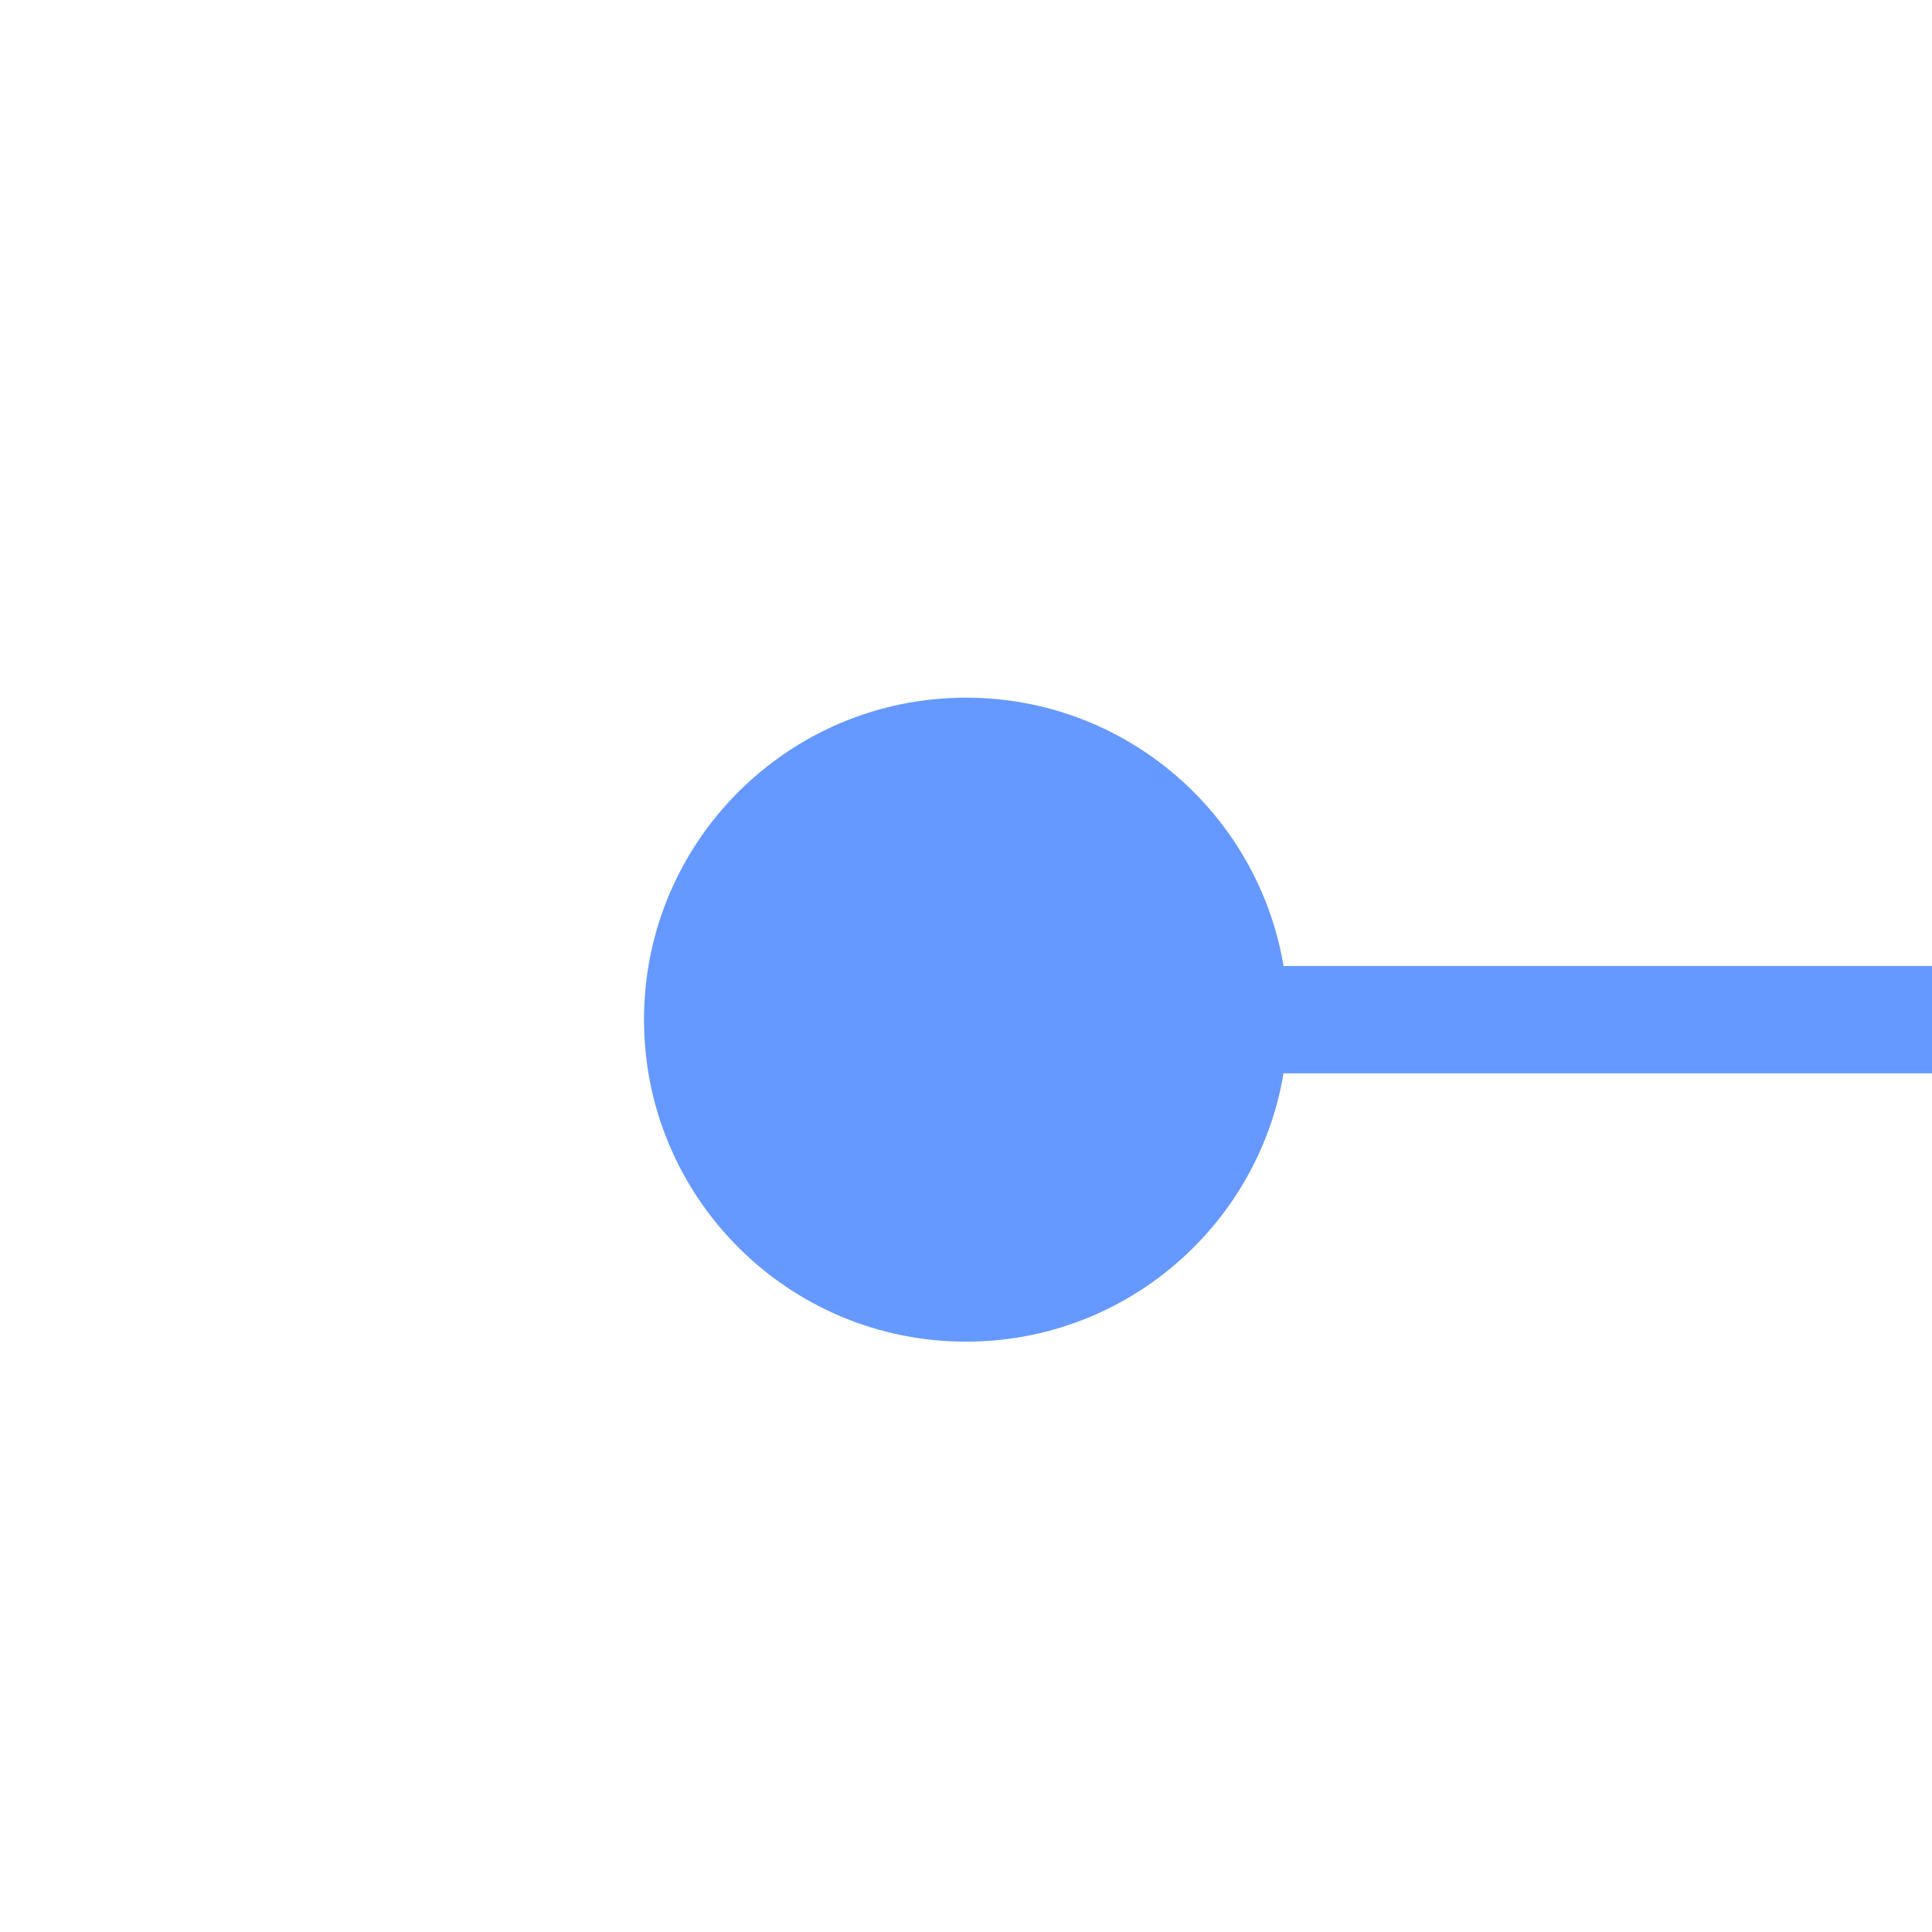
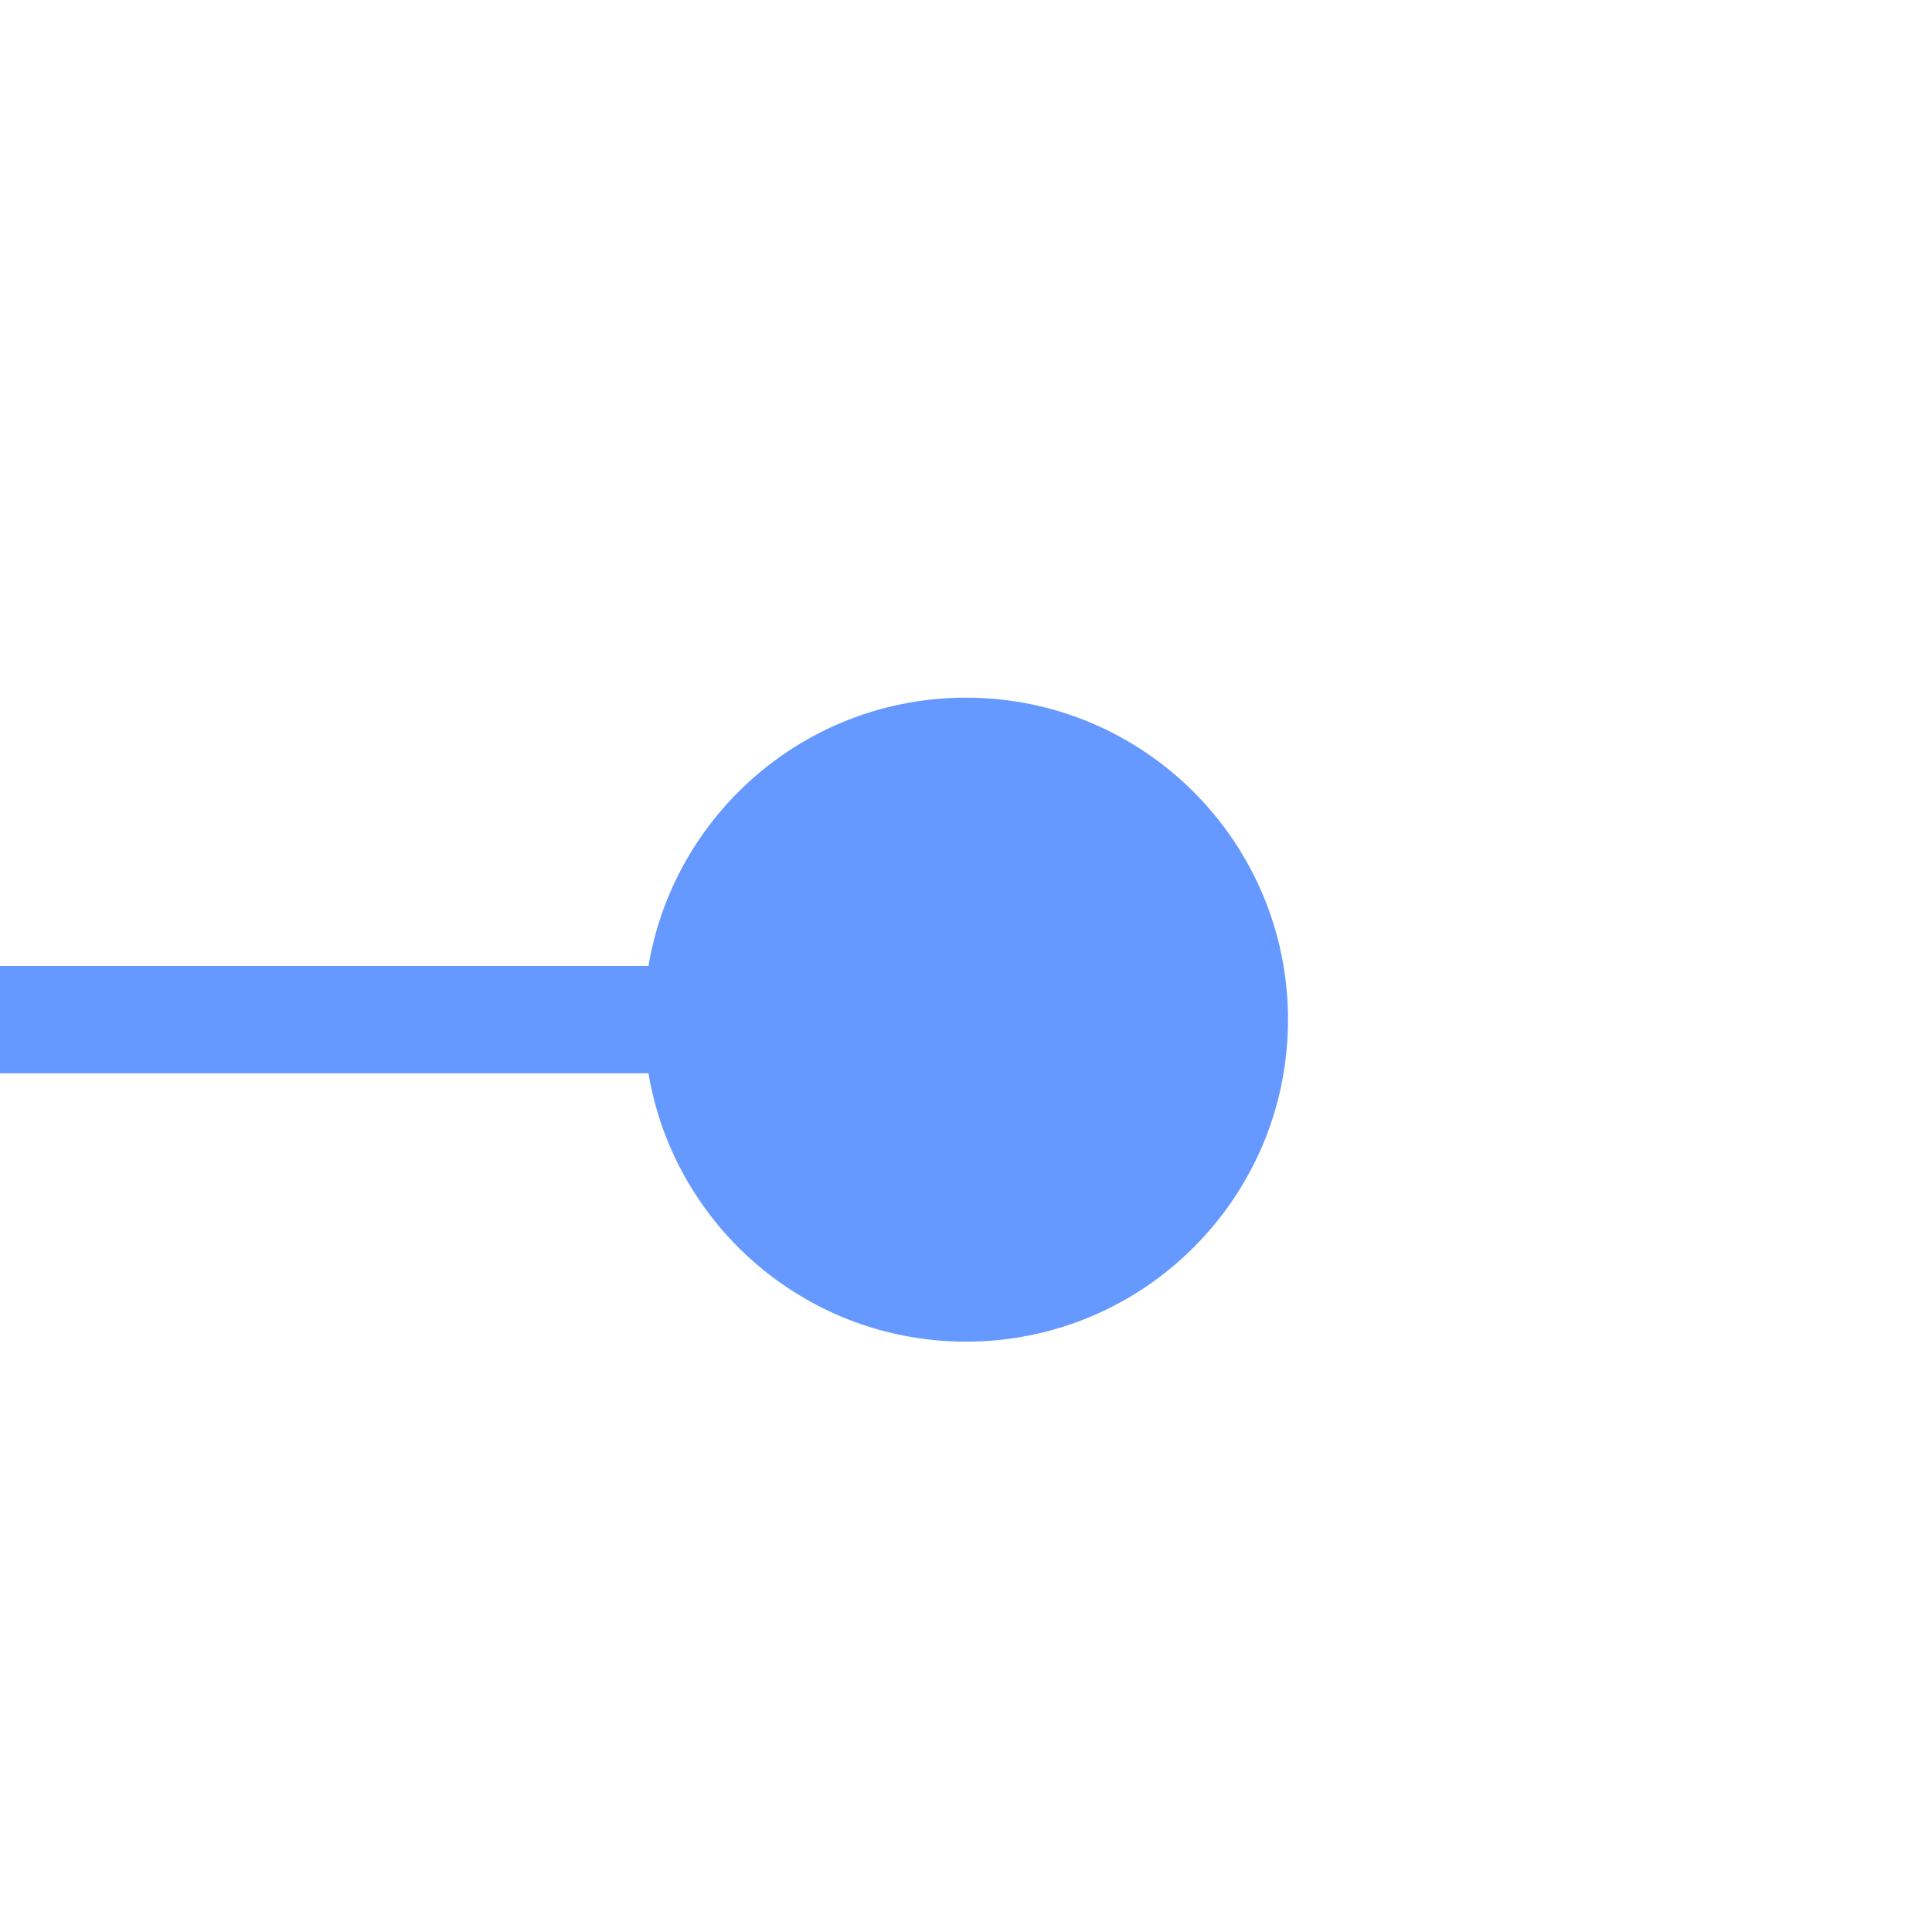
- <svg xmlns="http://www.w3.org/2000/svg" version="1.1" width="18px" height="18px" preserveAspectRatio="xMinYMid meet" viewBox="464 497  18 16">
-   <path d="M 471 505.5  L 485 505.5  A 5 5 0 0 1 490.5 510.5 L 490.5 752  A 5 5 0 0 0 495.5 757.5 L 531 757.5  " stroke-width="1" stroke="#6699ff" fill="none" />
-   <path d="M 473 502.5  A 3 3 0 0 0 470 505.5 A 3 3 0 0 0 473 508.5 A 3 3 0 0 0 476 505.5 A 3 3 0 0 0 473 502.5 Z M 529 754.5  A 3 3 0 0 0 526 757.5 A 3 3 0 0 0 529 760.5 A 3 3 0 0 0 532 757.5 A 3 3 0 0 0 529 754.5 Z " fill-rule="nonzero" fill="#6699ff" stroke="none" />
+ <svg xmlns="http://www.w3.org/2000/svg" version="1.1" width="18px" height="18px" preserveAspectRatio="xMinYMid meet" viewBox="846 477  18 16">
+   <path d="M 857 485.5  L 714 485.5  A 5 5 0 0 0 709.5 490.5 L 709.5 738  A 5 5 0 0 1 704.5 743.5 L 668 743.5  " stroke-width="1" stroke="#6699ff" fill="none" />
+   <path d="M 855 482.5  A 3 3 0 0 0 852 485.5 A 3 3 0 0 0 855 488.5 A 3 3 0 0 0 858 485.5 A 3 3 0 0 0 855 482.5 Z M 670 740.5  A 3 3 0 0 0 667 743.5 A 3 3 0 0 0 670 746.5 A 3 3 0 0 0 673 743.5 A 3 3 0 0 0 670 740.5 Z " fill-rule="nonzero" fill="#6699ff" stroke="none" />
</svg>
